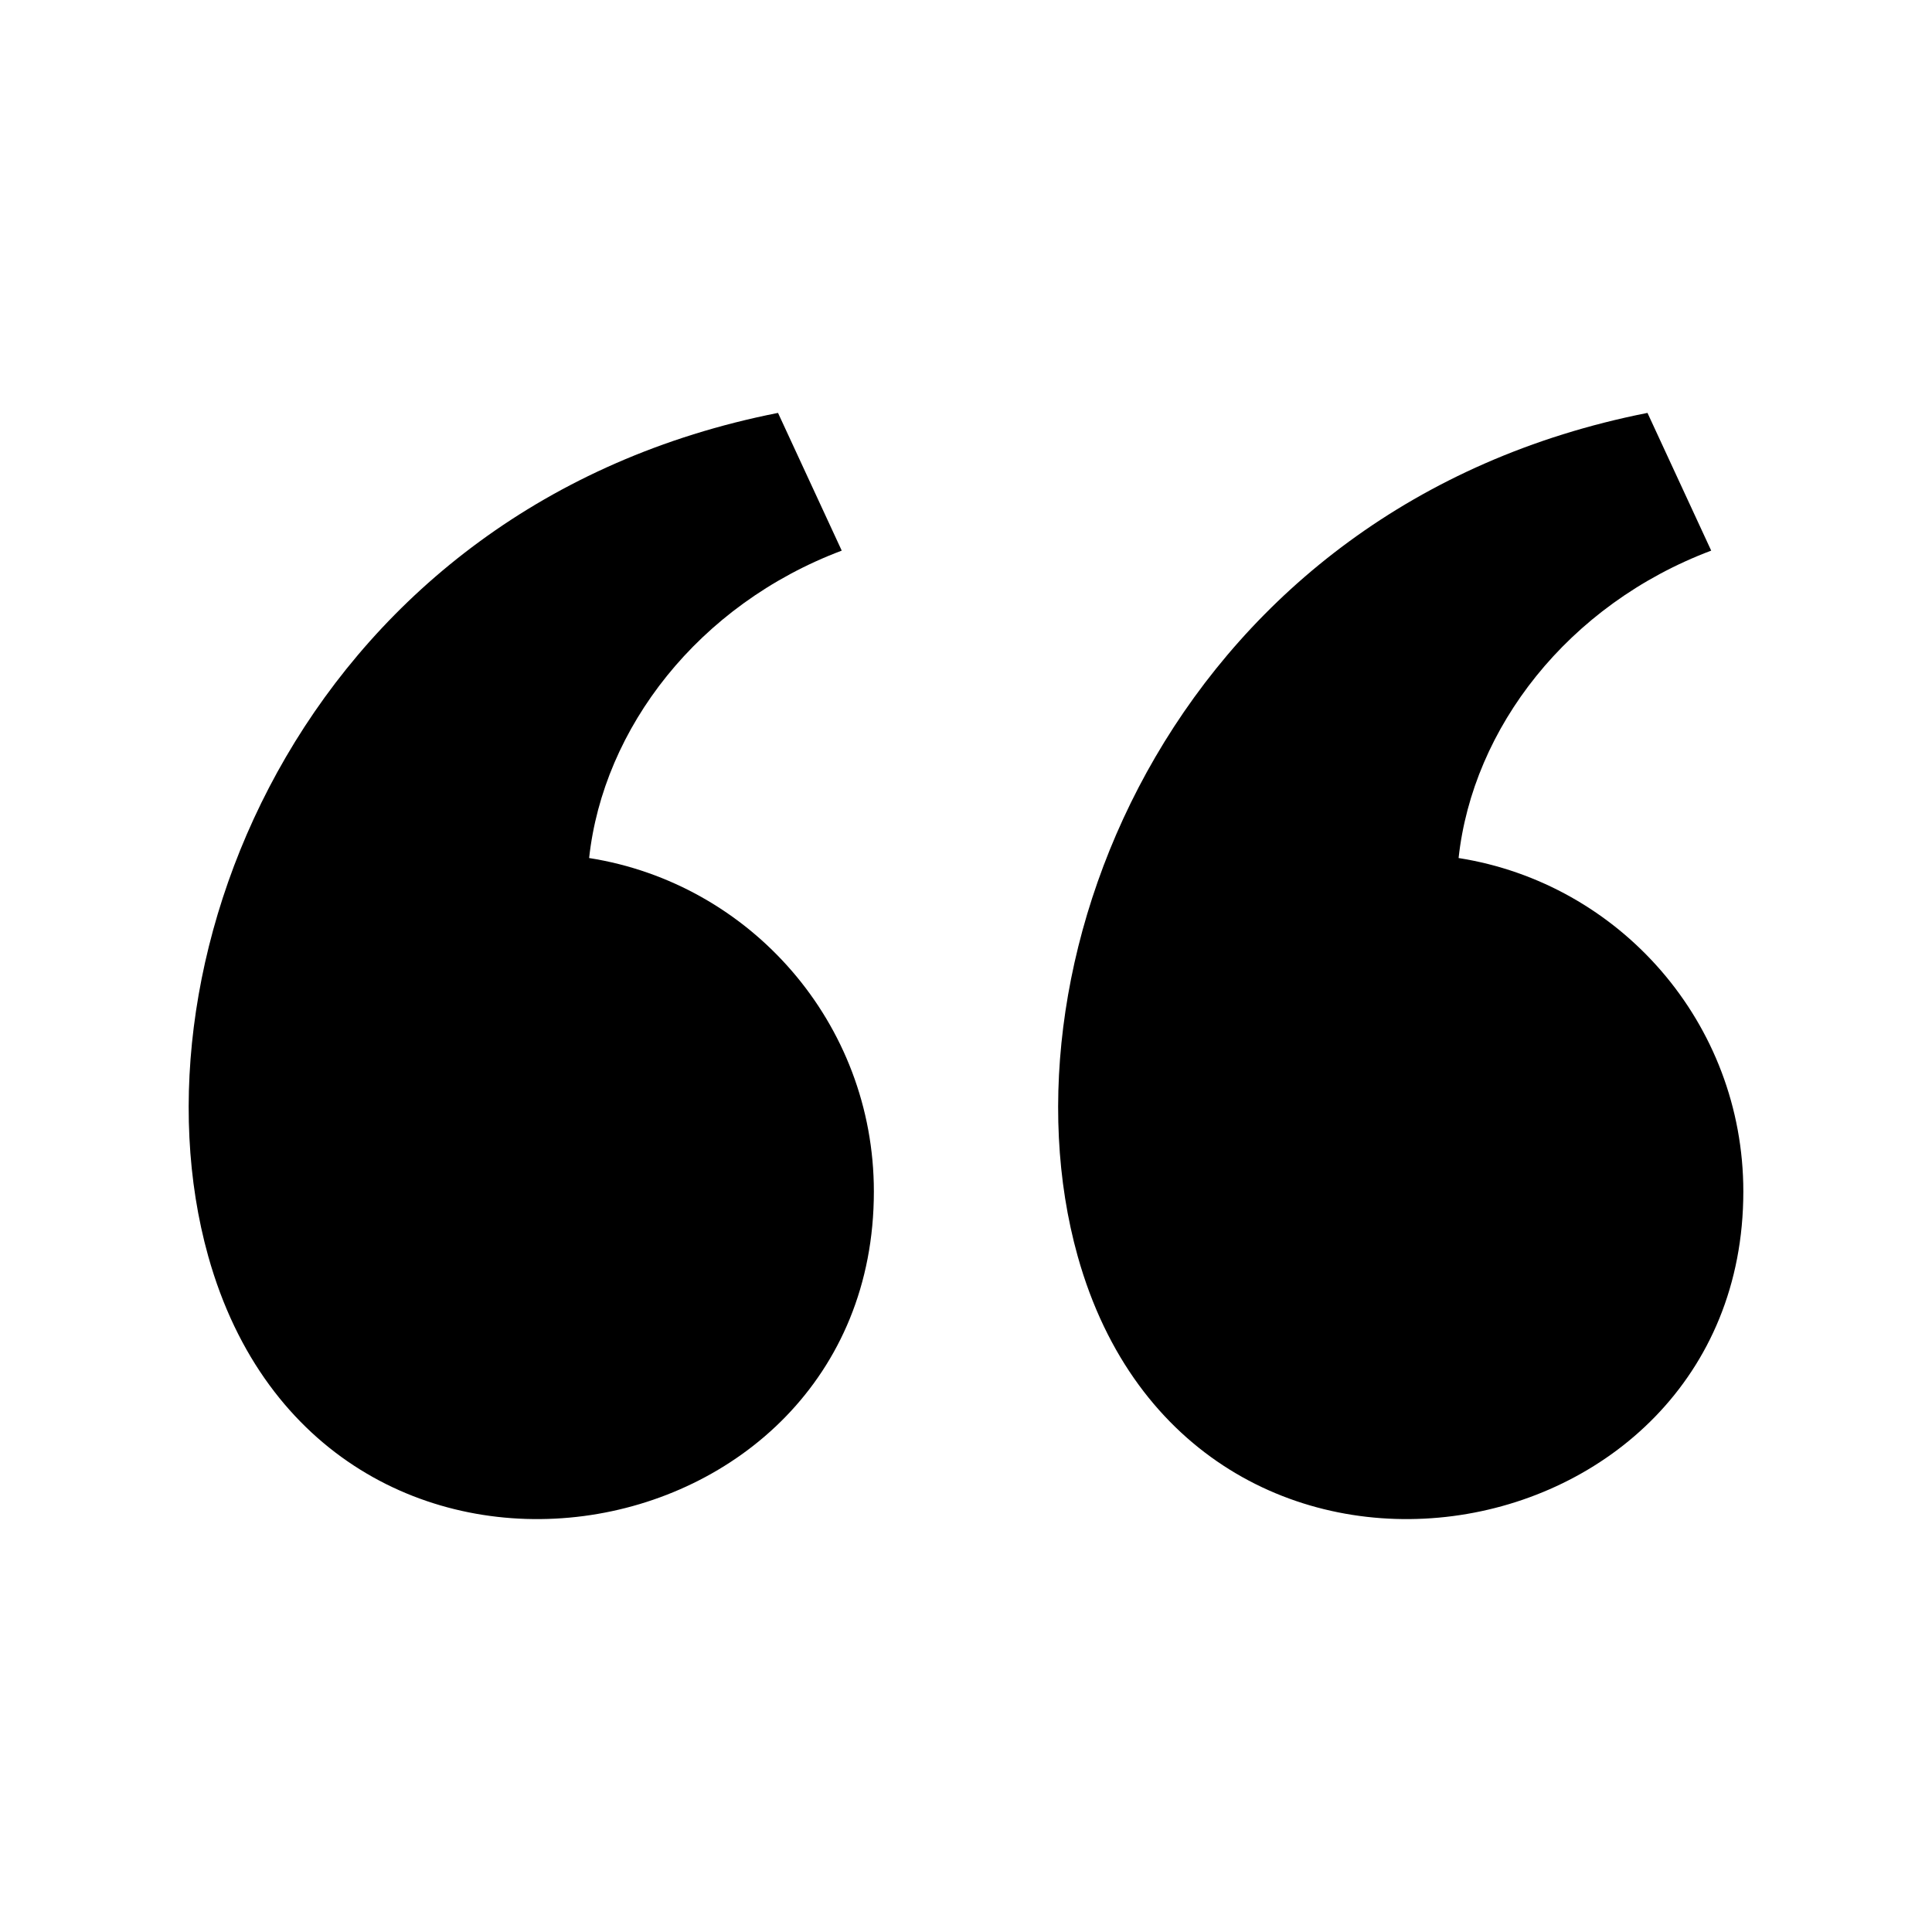
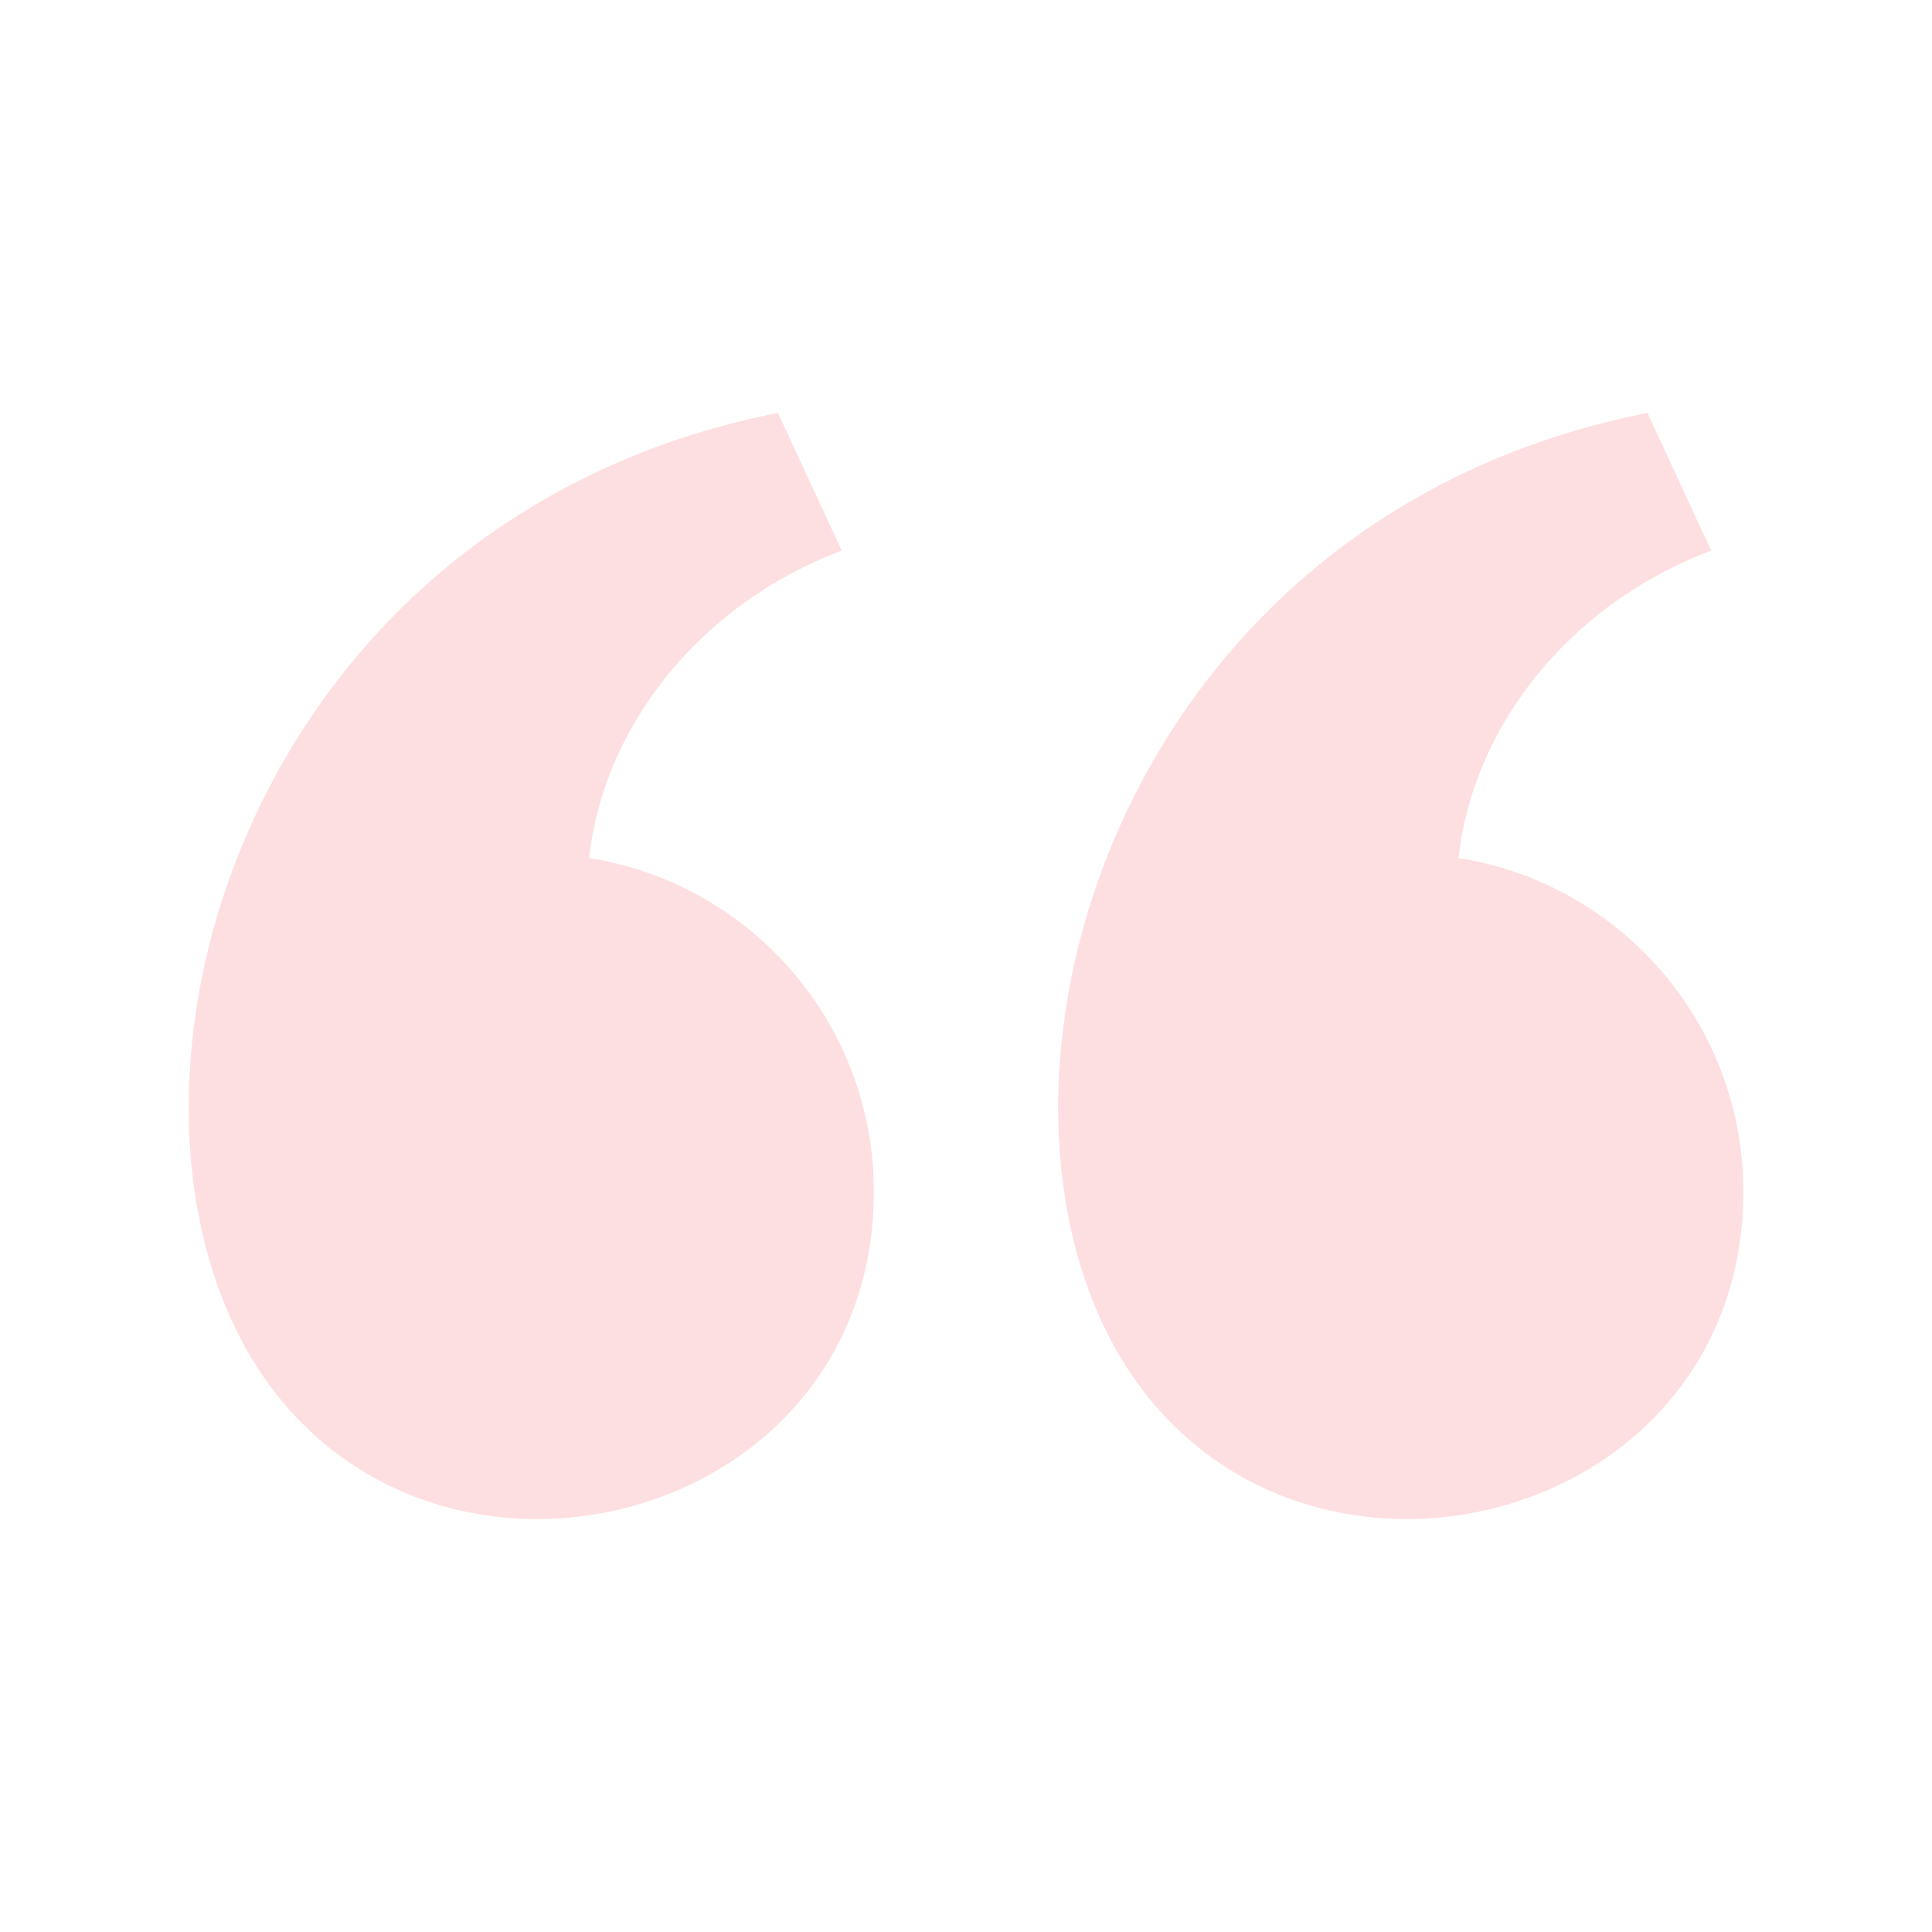
<svg xmlns="http://www.w3.org/2000/svg" version="1.1" x="0px" y="0px" width="512px" height="512px" viewBox="0 0 512 512" enable-background="new 0 0 512 512" xml:space="preserve">
-   <path id="quote-5-icon" d="M55.178,332.895c-22.22-79.435,26.876-198.974,151.004-223.472l16.886,36.498  c-38.022,14.331-63.218,47.064-66.943,81.466c42.757,6.73,75.459,43.737,75.459,88.385  C231.583,415.014,85.181,440.162,55.178,332.895z M285.595,332.895c-22.22-79.435,26.876-198.974,151.004-223.472l16.886,36.498  c-38.022,14.331-63.218,47.064-66.943,81.466c42.757,6.73,75.459,43.737,75.459,88.385C462,415.014,315.598,440.162,285.595,332.895  z" />
+   <path id="quote-5-icon" d="M55.178,332.895c-22.22-79.435,26.876-198.974,151.004-223.472l16.886,36.498  c-38.022,14.331-63.218,47.064-66.943,81.466c42.757,6.73,75.459,43.737,75.459,88.385  C231.583,415.014,85.181,440.162,55.178,332.895z M285.595,332.895c-22.22-79.435,26.876-198.974,151.004-223.472l16.886,36.498  c-38.022,14.331-63.218,47.064-66.943,81.466c42.757,6.73,75.459,43.737,75.459,88.385C462,415.014,315.598,440.162,285.595,332.895  z" stroke="none" stroke-width="5" fill="#FEDFE1" />
</svg>
